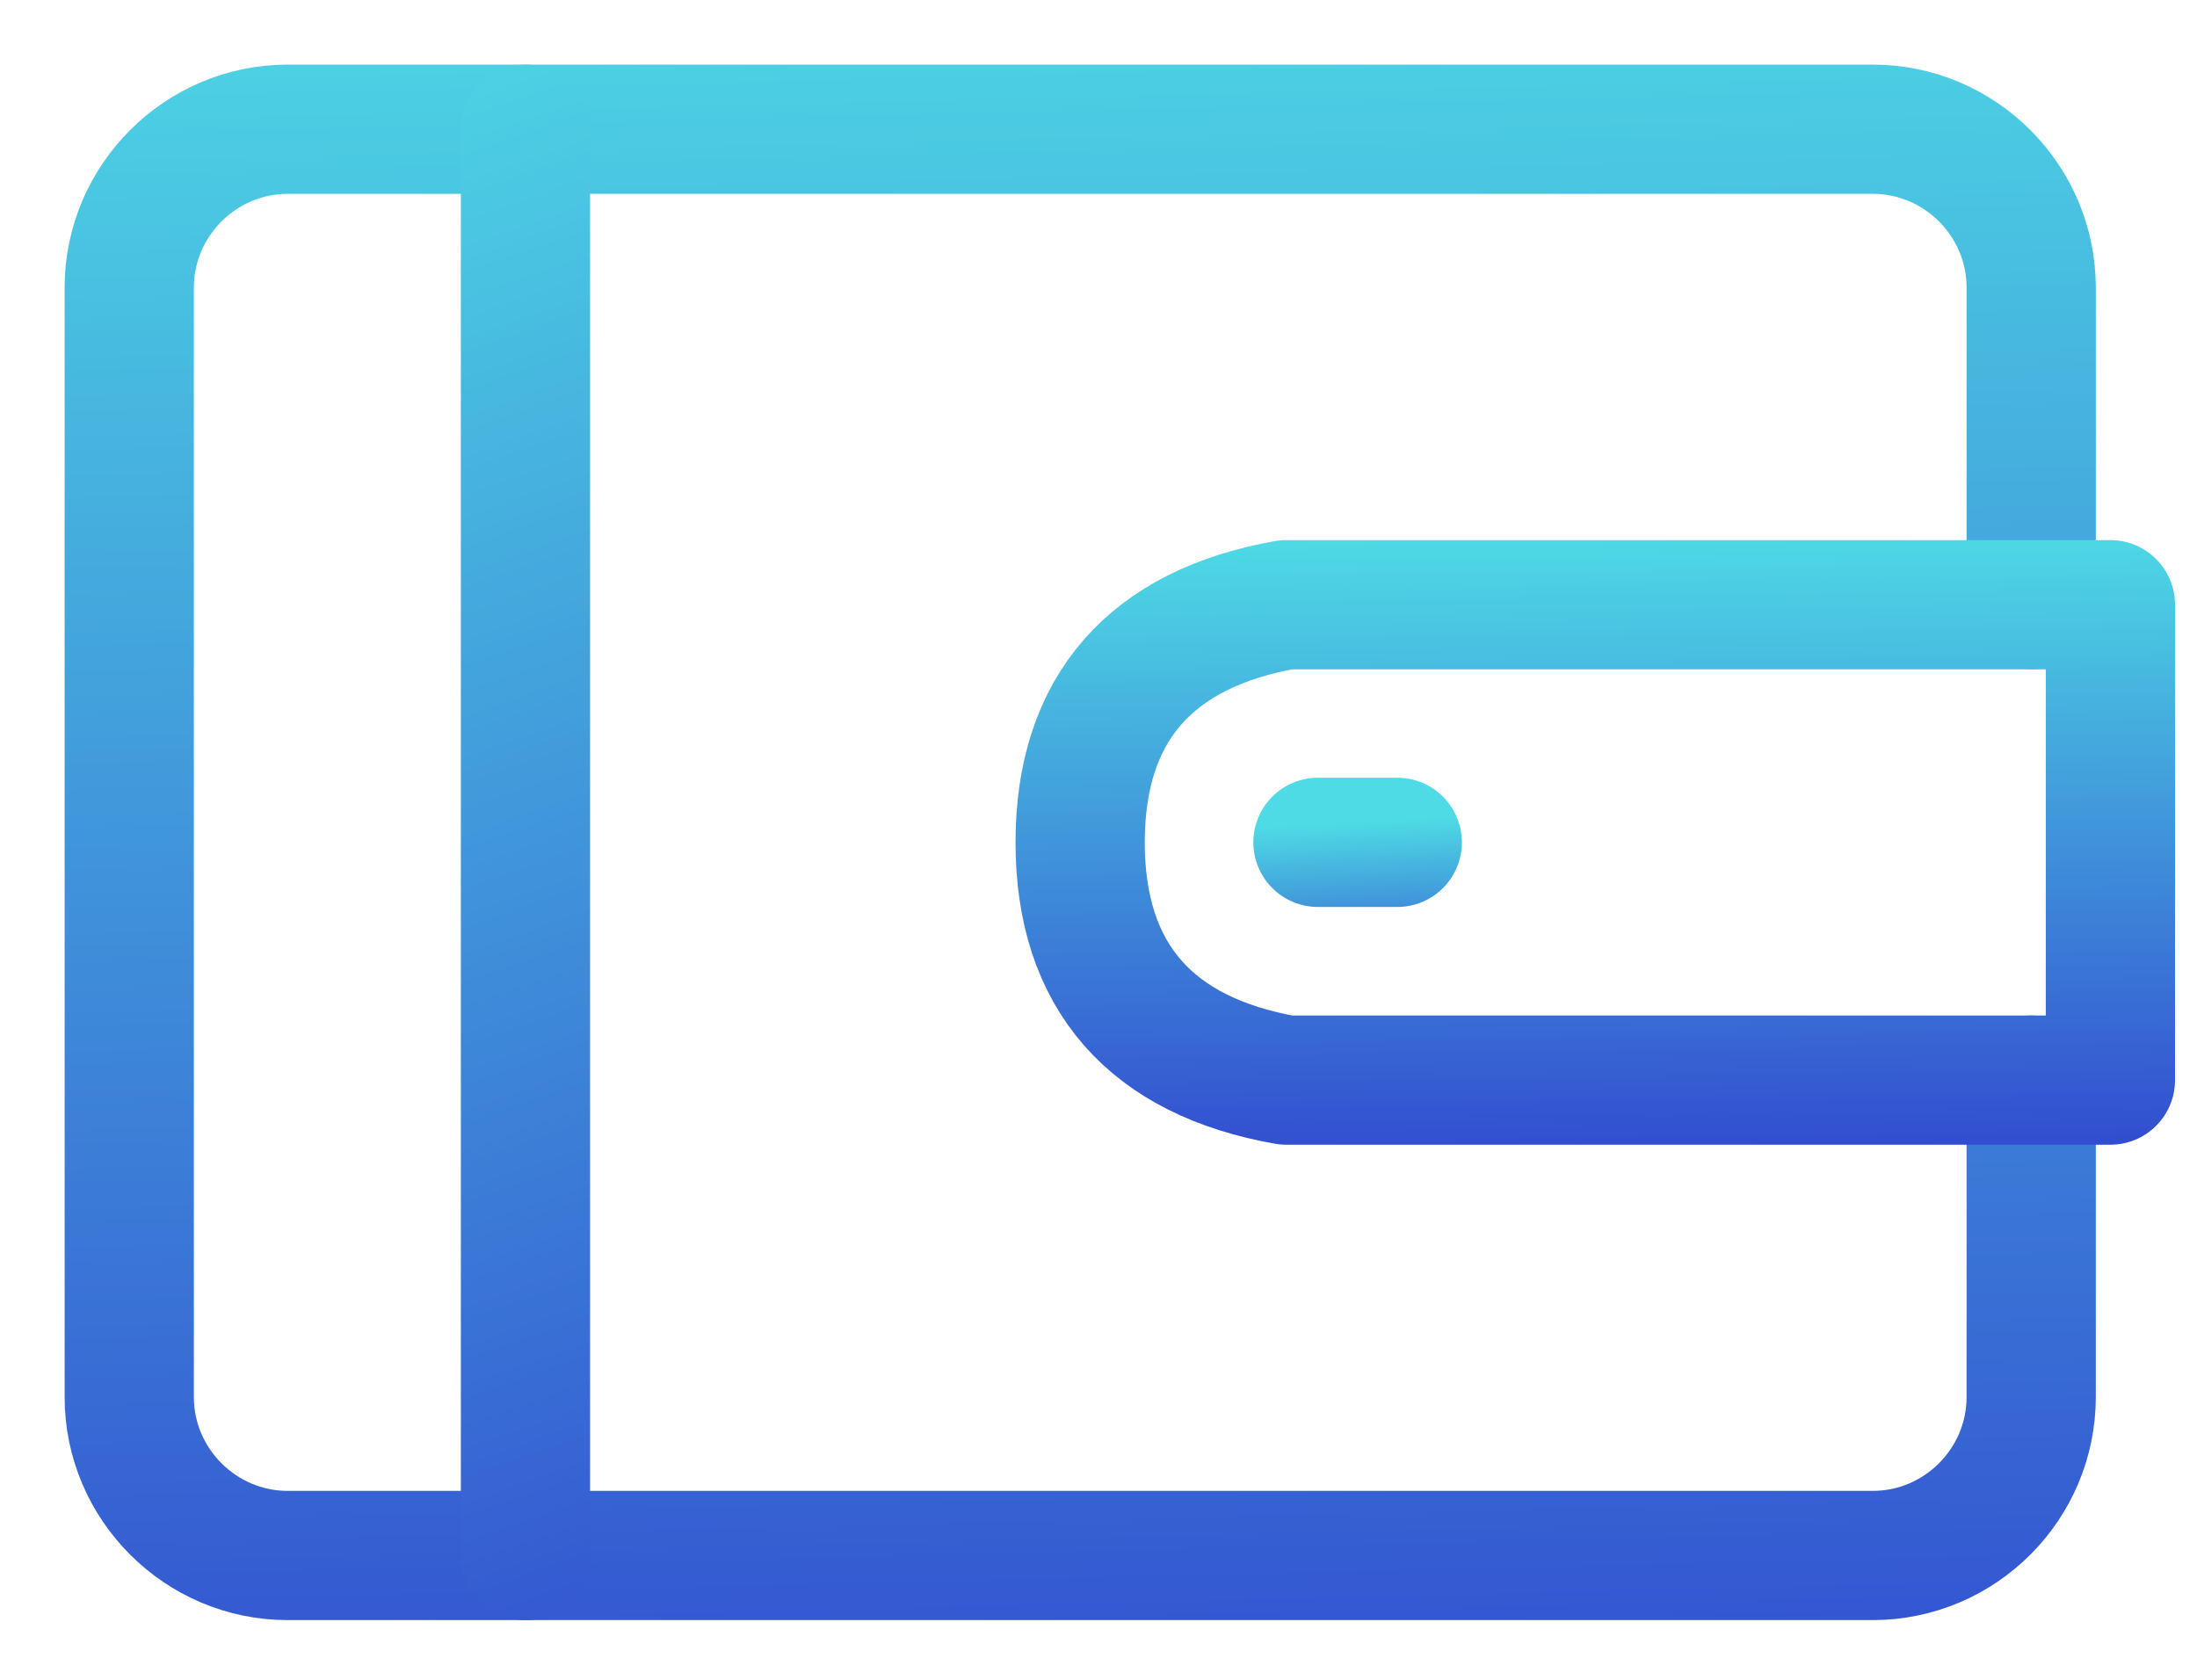
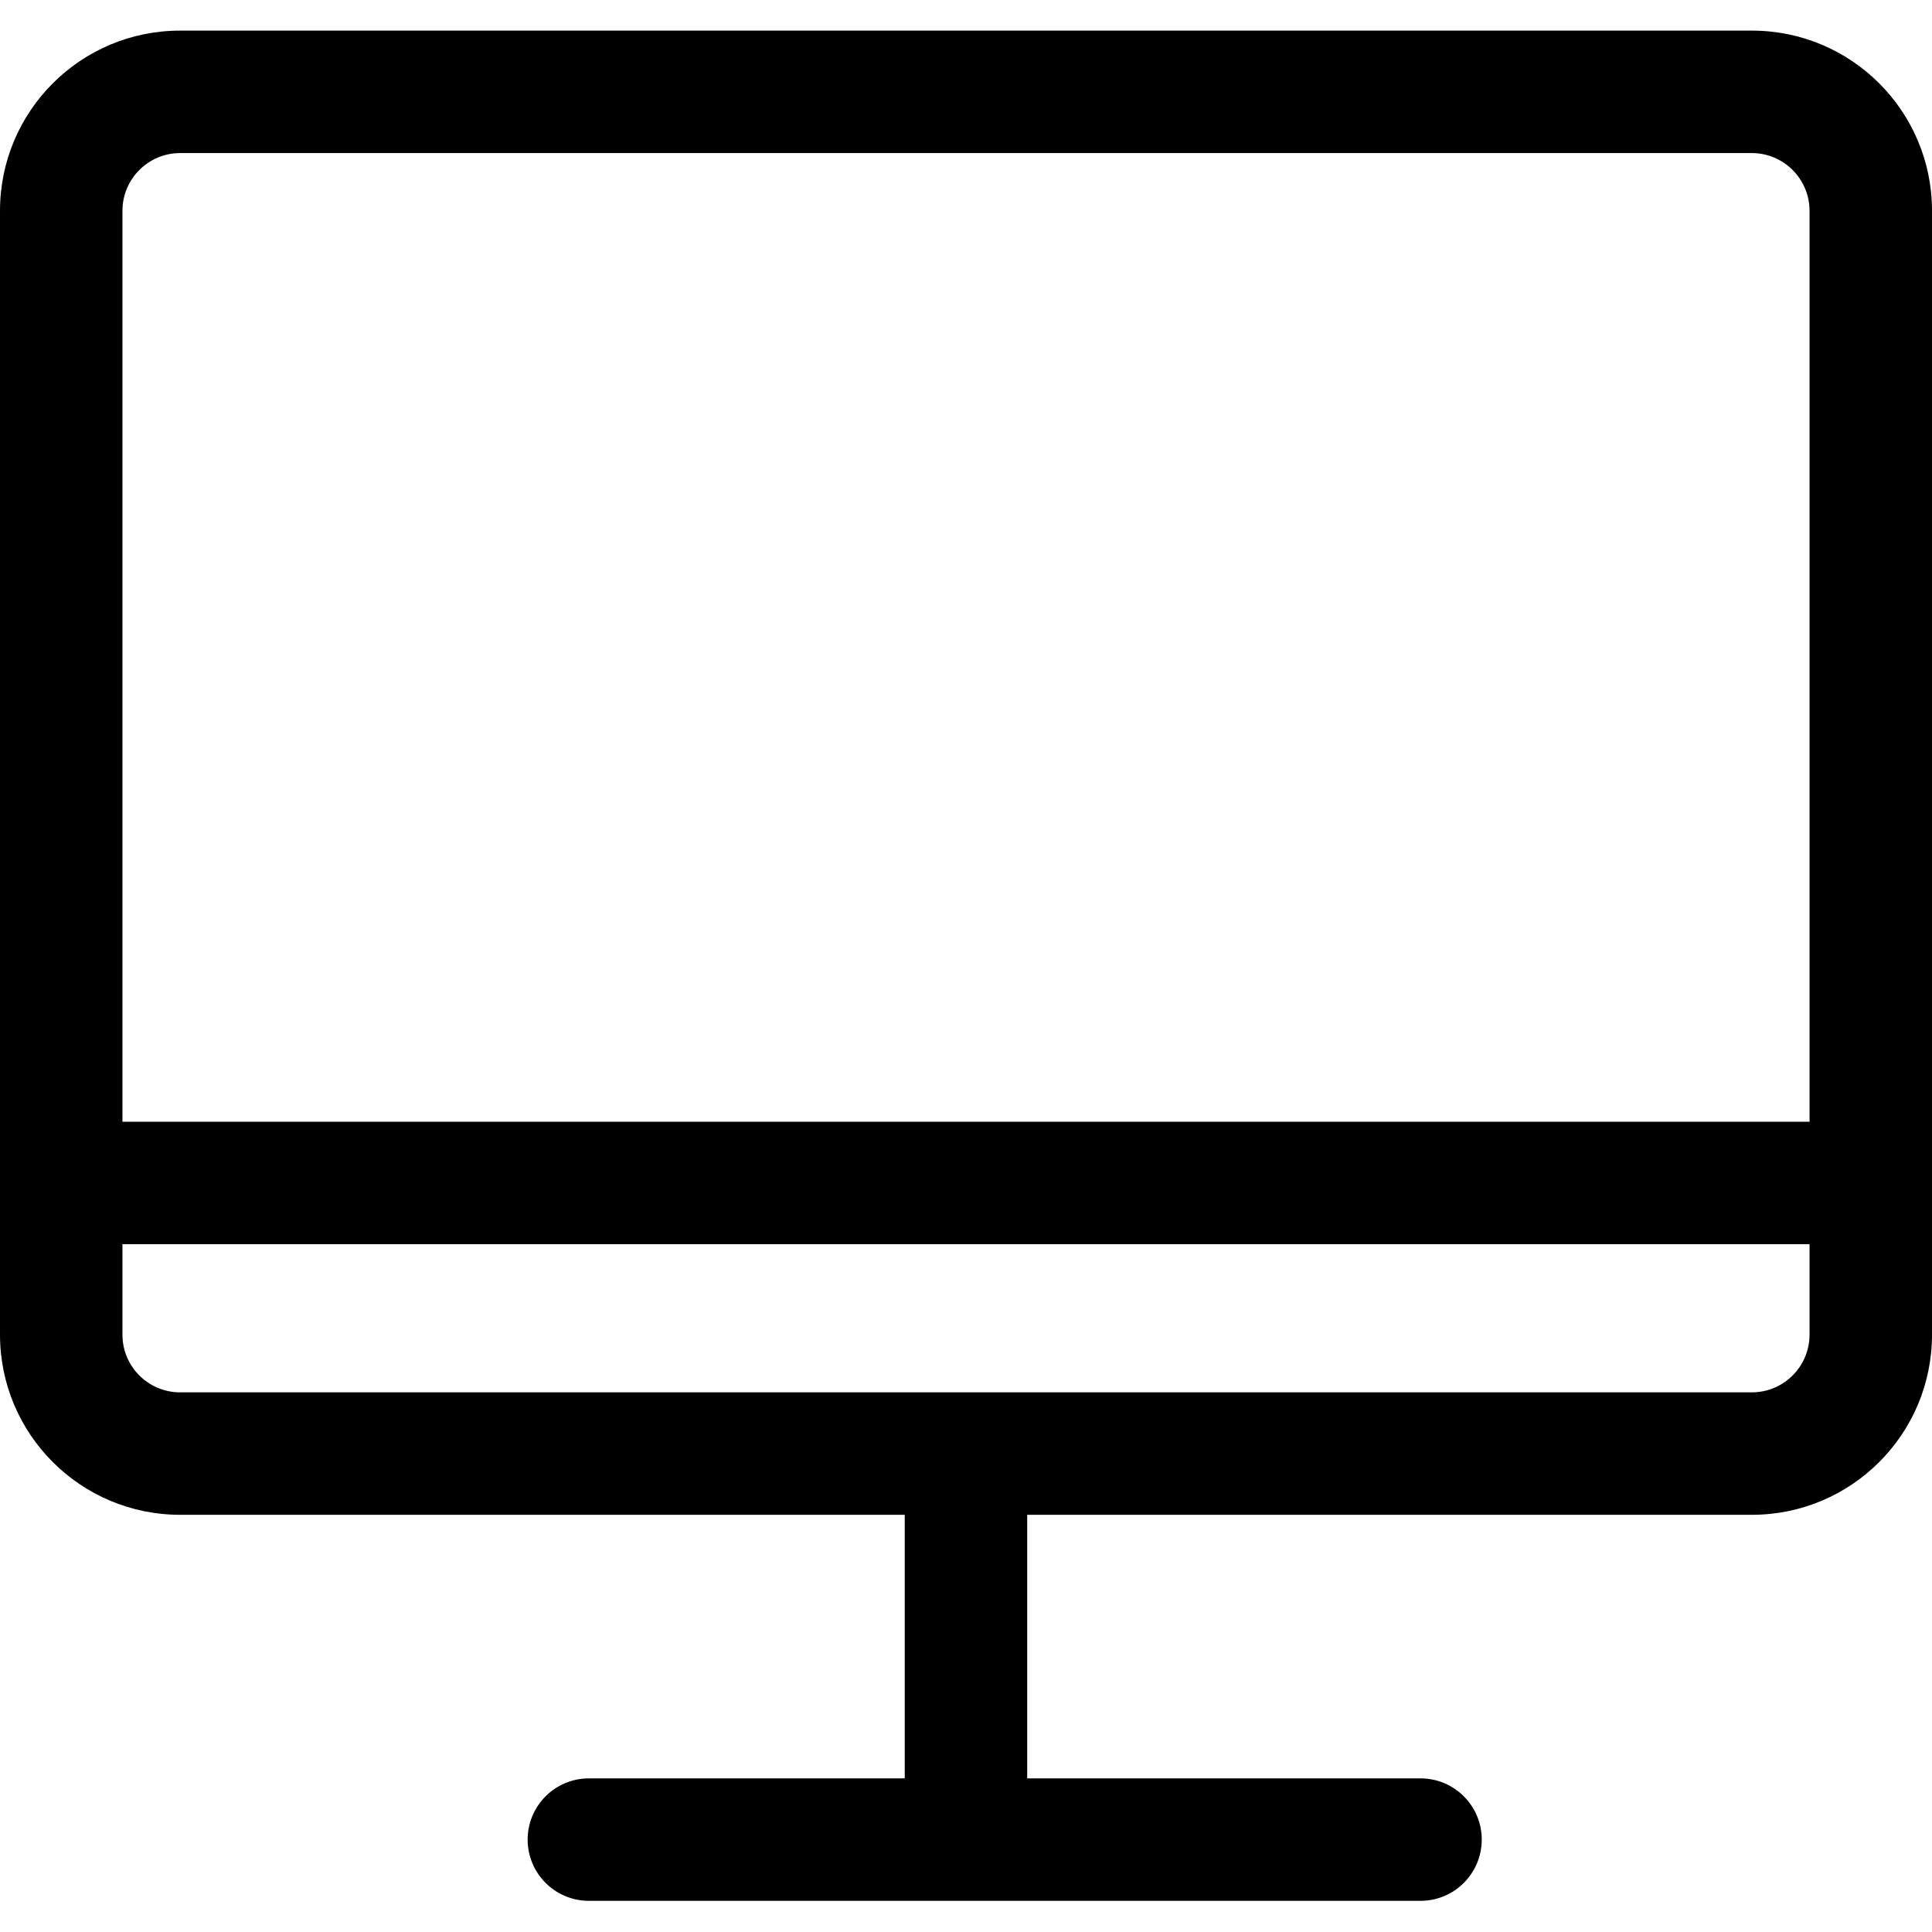
- <svg xmlns="http://www.w3.org/2000/svg" width="17" height="13" viewBox="0 0 17 13" fill="none">
-   <path d="M15.717 8.359V10.812C15.717 11.486 15.166 12.038 14.491 12.038H2.226C1.552 12.038 1 11.486 1 10.812V2.226C1 1.552 1.552 1 2.226 1H14.491C15.166 1 15.717 1.552 15.717 2.226V4.679" stroke="url(#paint0_linear_1_50)" stroke-linecap="round" stroke-linejoin="round" />
-   <path d="M4.066 1V12.038" stroke="url(#paint1_linear_1_50)" stroke-linecap="round" stroke-linejoin="round" />
-   <path d="M9.953 4.68H16.33V8.359H9.953C8.91 8.175 8.358 7.562 8.358 6.519C8.358 5.477 8.91 4.864 9.953 4.68Z" stroke="url(#paint2_linear_1_50)" stroke-linecap="round" stroke-linejoin="round" />
-   <path d="M10.198 6.519H10.812" stroke="url(#paint3_linear_1_50)" stroke-linecap="round" stroke-linejoin="round" />
-   <defs>
-     <linearGradient id="paint0_linear_1_50" x1="9.095" y1="-0.737" x2="9.562" y2="18.825" gradientUnits="userSpaceOnUse">
-       <stop stop-color="#4EDBE5" />
-       <stop offset="1" stop-color="#281AC8" />
-     </linearGradient>
-     <linearGradient id="paint1_linear_1_50" x1="4.616" y1="-0.737" x2="10.741" y2="16.683" gradientUnits="userSpaceOnUse">
-       <stop stop-color="#4EDBE5" />
-       <stop offset="1" stop-color="#281AC8" />
-     </linearGradient>
-     <linearGradient id="paint2_linear_1_50" x1="12.743" y1="4.101" x2="12.839" y2="10.624" gradientUnits="userSpaceOnUse">
-       <stop stop-color="#4EDBE5" />
-       <stop offset="1" stop-color="#281AC8" />
-     </linearGradient>
-     <linearGradient id="paint3_linear_1_50" x1="10.536" y1="6.361" x2="10.627" y2="8.13" gradientUnits="userSpaceOnUse">
-       <stop stop-color="#4EDBE5" />
-       <stop offset="1" stop-color="#281AC8" />
-     </linearGradient>
-   </defs>
+ <svg xmlns="http://www.w3.org/2000/svg" width="31.555px" height="31.555px" viewBox="0 -0.5 31.555 31.555">
+   <g transform="translate(-353.172 -643.263)">
+     <path d="M381.785,645.263a.944.944,0,0,1,.942.942v18.357a.943.943,0,0,1-.942.942H356.113a.942.942,0,0,1-.941-.942V646.205a.943.943,0,0,1,.941-.942h25.672m0-2H356.113a2.942,2.942,0,0,0-2.941,2.942v18.357a2.942,2.942,0,0,0,2.941,2.942h25.672a2.942,2.942,0,0,0,2.942-2.942V646.205a2.942,2.942,0,0,0-2.942-2.942Z" />
+     <rect height="6.5" transform="translate(367.949 666.309)" width="2" />
+     <path d="M376.373,673.809H362.79a1,1,0,0,1,0-2h13.583a1,1,0,0,1,0,2Z" />
+     <path d="M383.373,663.084H354.79a1,1,0,0,1,0-2h28.583a1,1,0,0,1,0,2Z" />
+   </g>
</svg>
